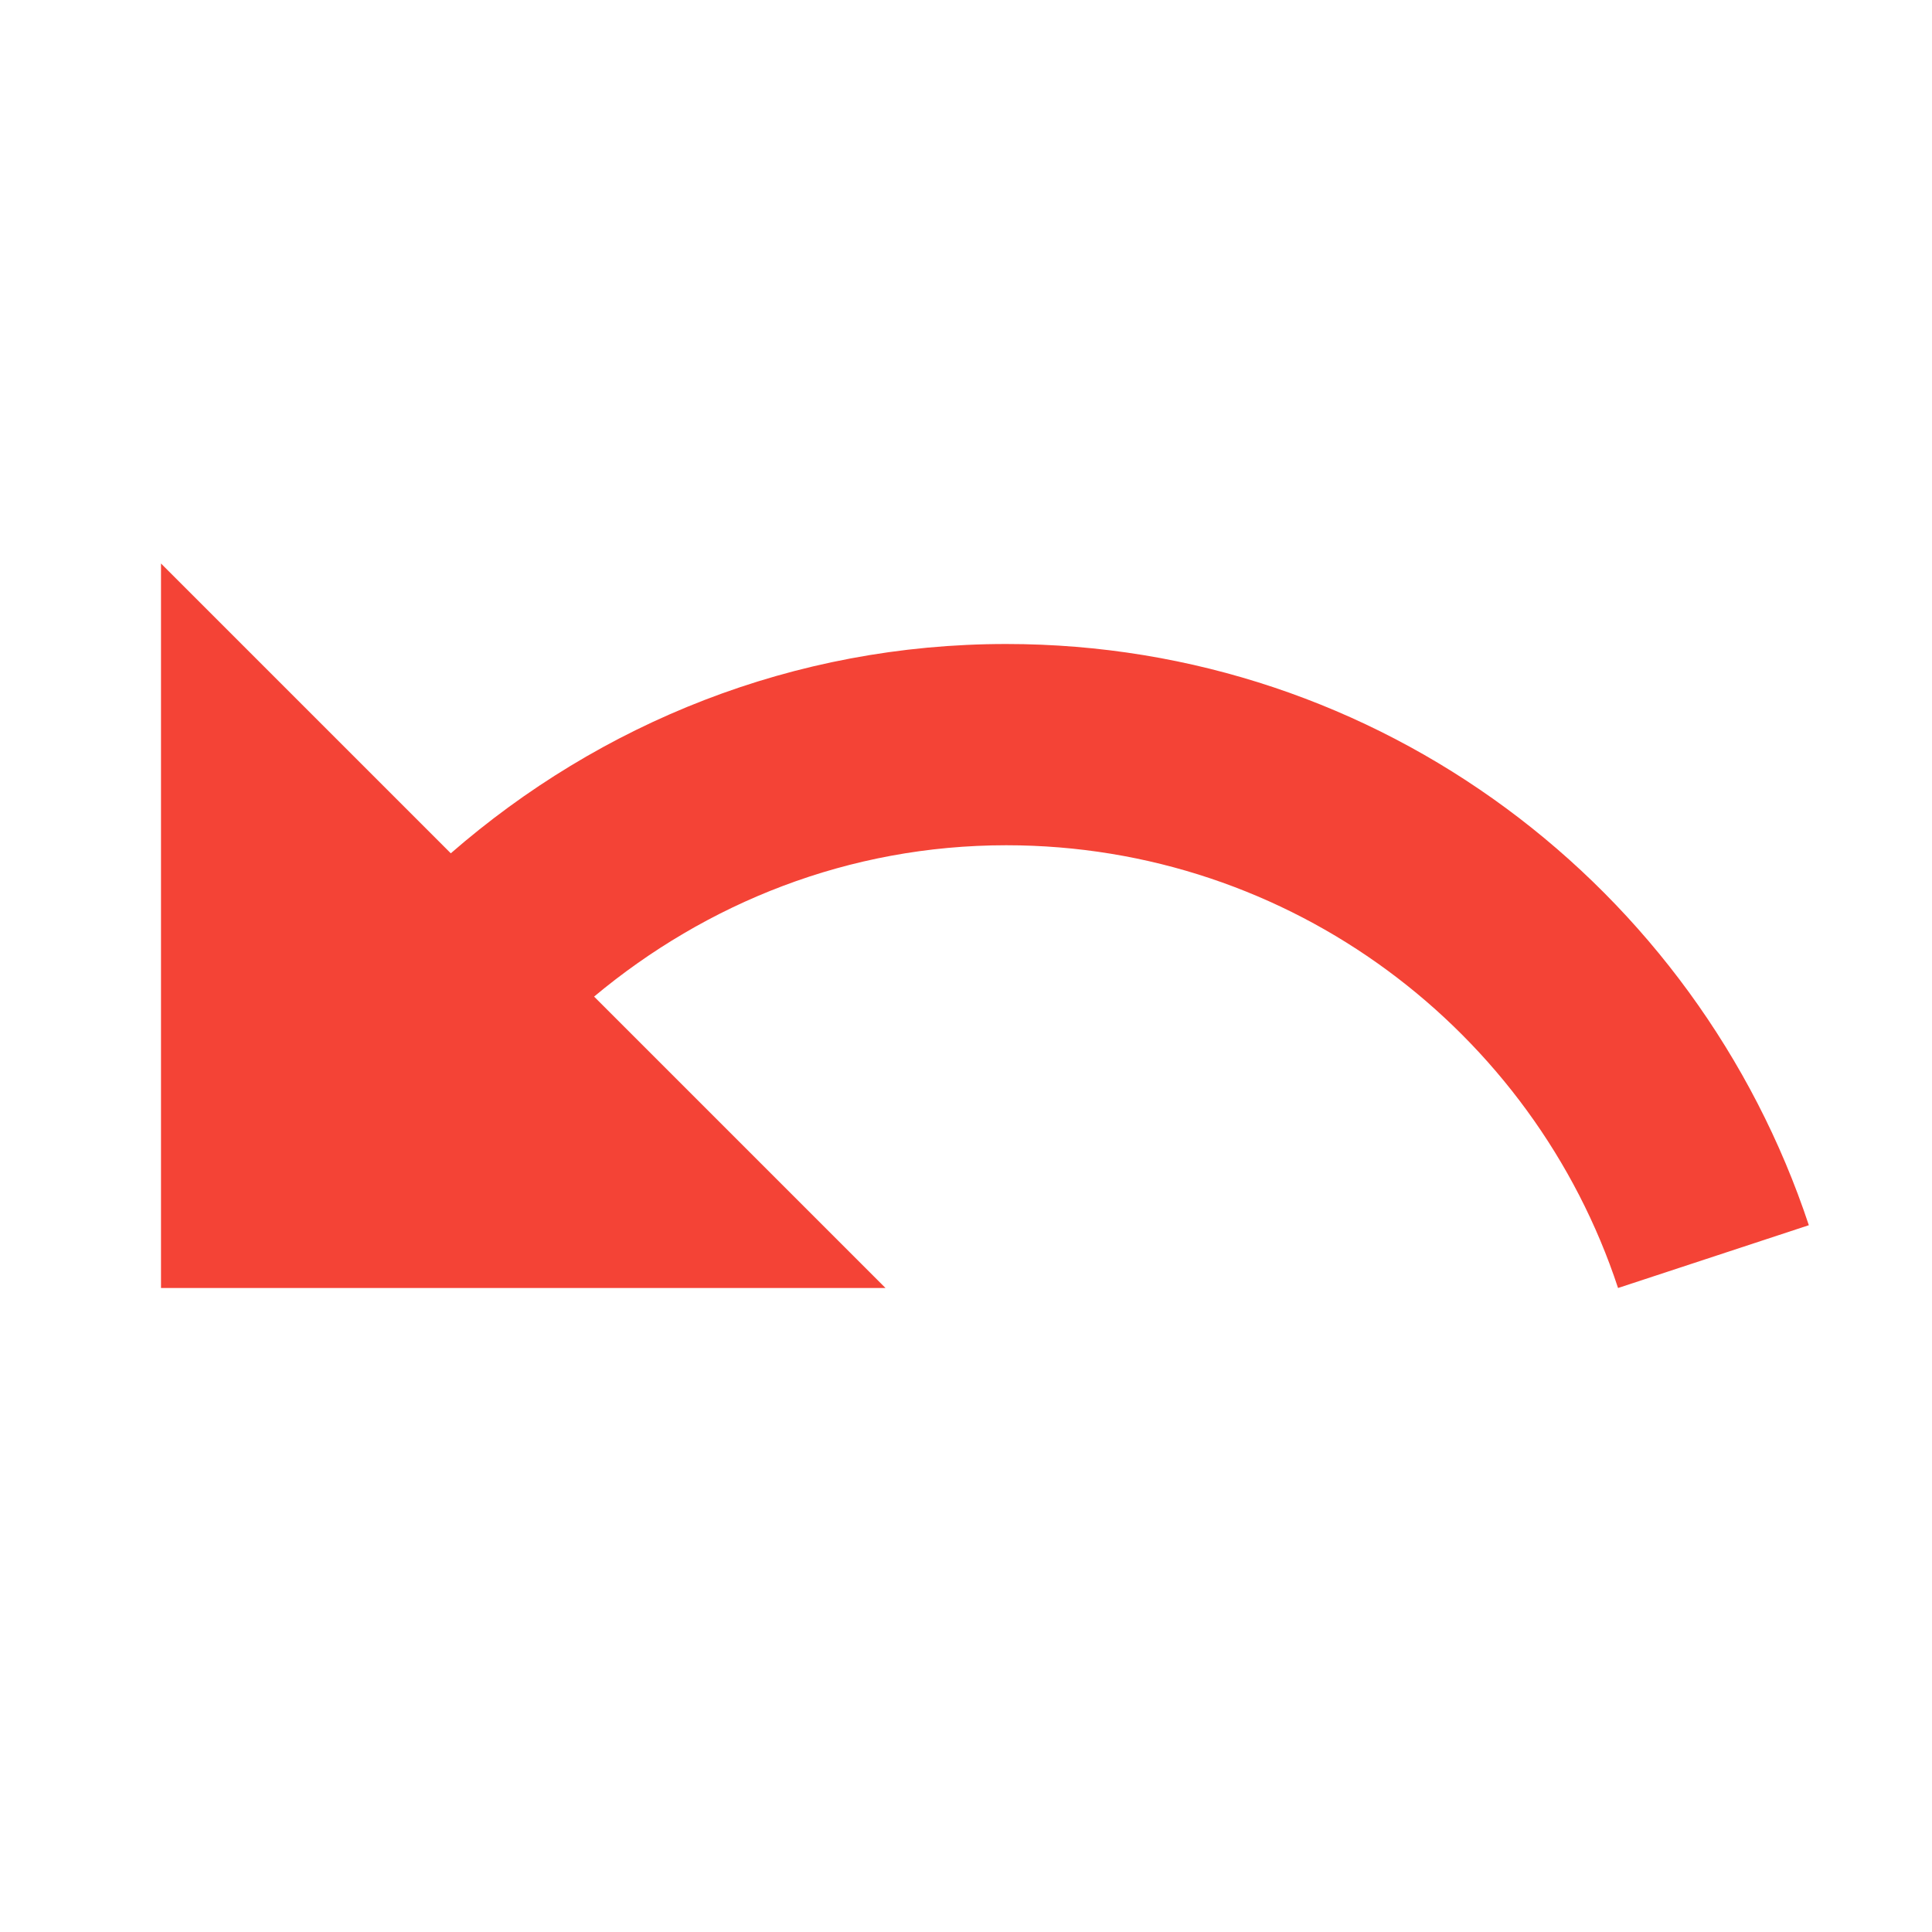
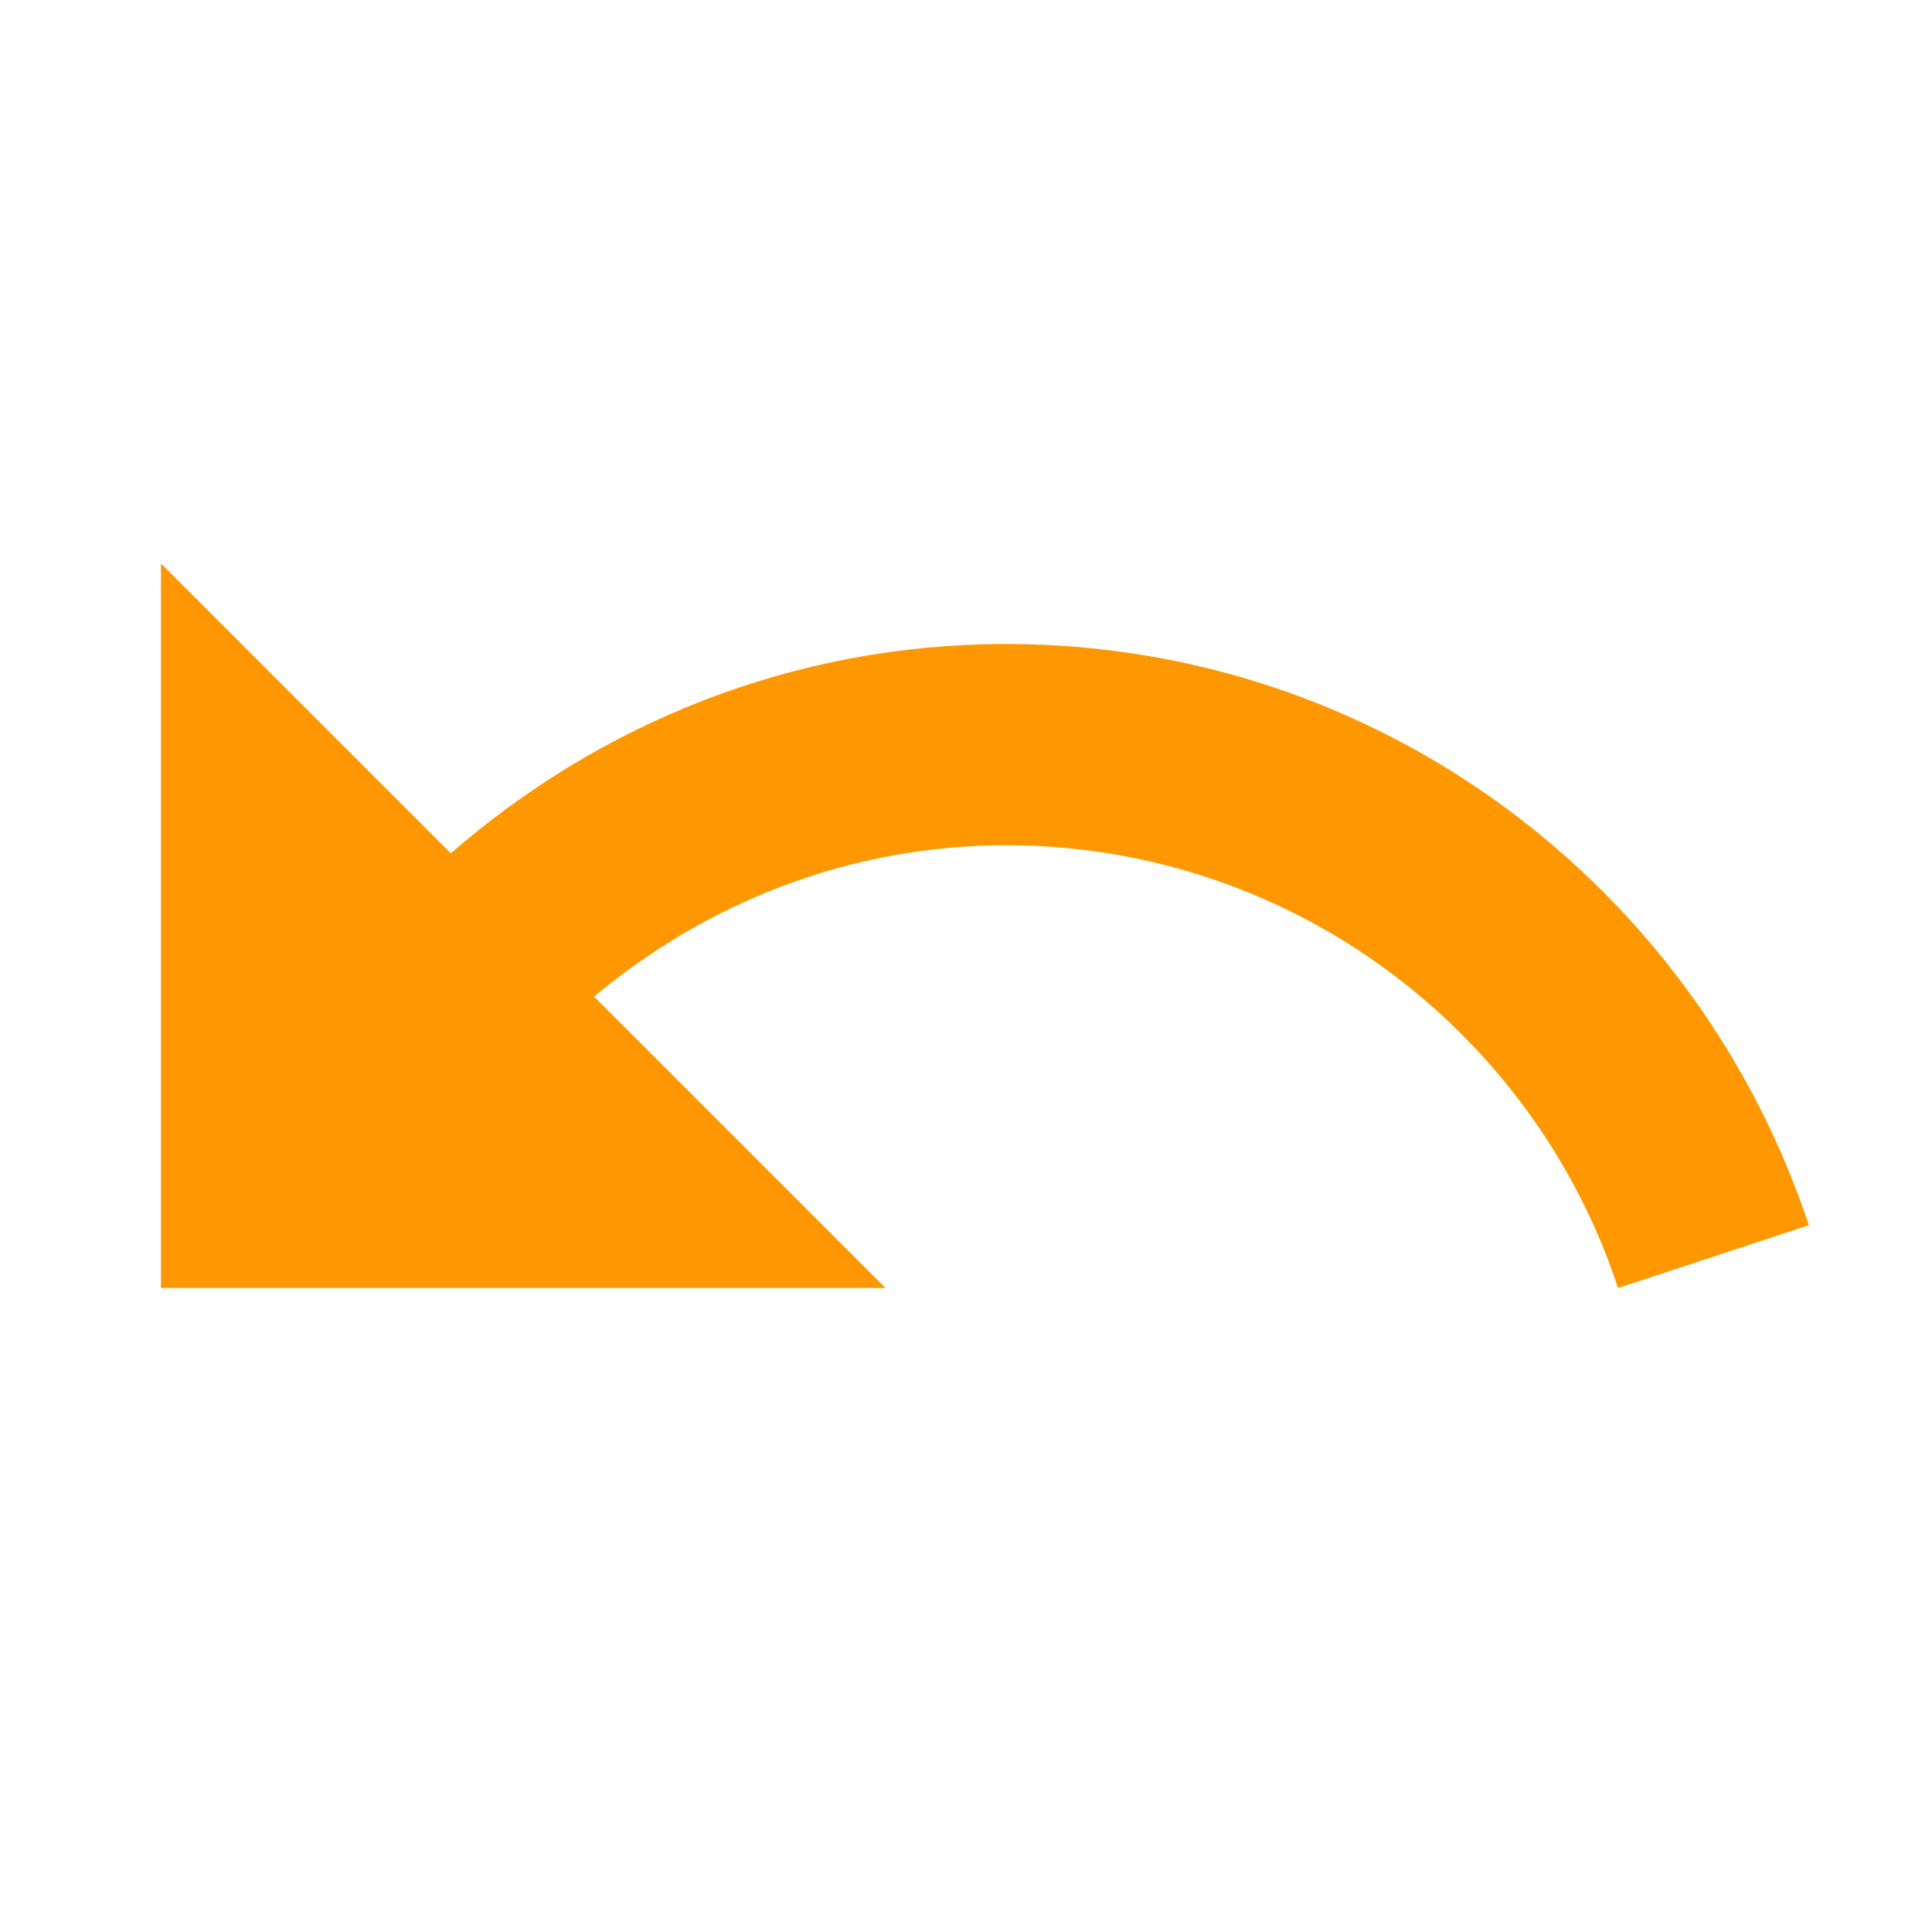
<svg xmlns="http://www.w3.org/2000/svg" width="16" height="16" viewBox="0 0 24 24" fill="none">
-   <path fill="#F44336" d="M12.5 8c-2.65 0-5.05.99-6.9 2.6L2 7v9h9l-3.62-3.62c1.39-1.16 3.16-1.88 5.12-1.88 3.54 0 6.55 2.31 7.6 5.5l2.37-.78C21.08 11.03 17.15 8 12.5 8z" />
+   <path fill="#FF9800" d="M12.5 8c-2.65 0-5.05.99-6.9 2.6L2 7v9h9l-3.62-3.62c1.39-1.16 3.16-1.88 5.12-1.88 3.54 0 6.55 2.31 7.6 5.5l2.37-.78C21.08 11.03 17.15 8 12.5 8z" />
</svg>
